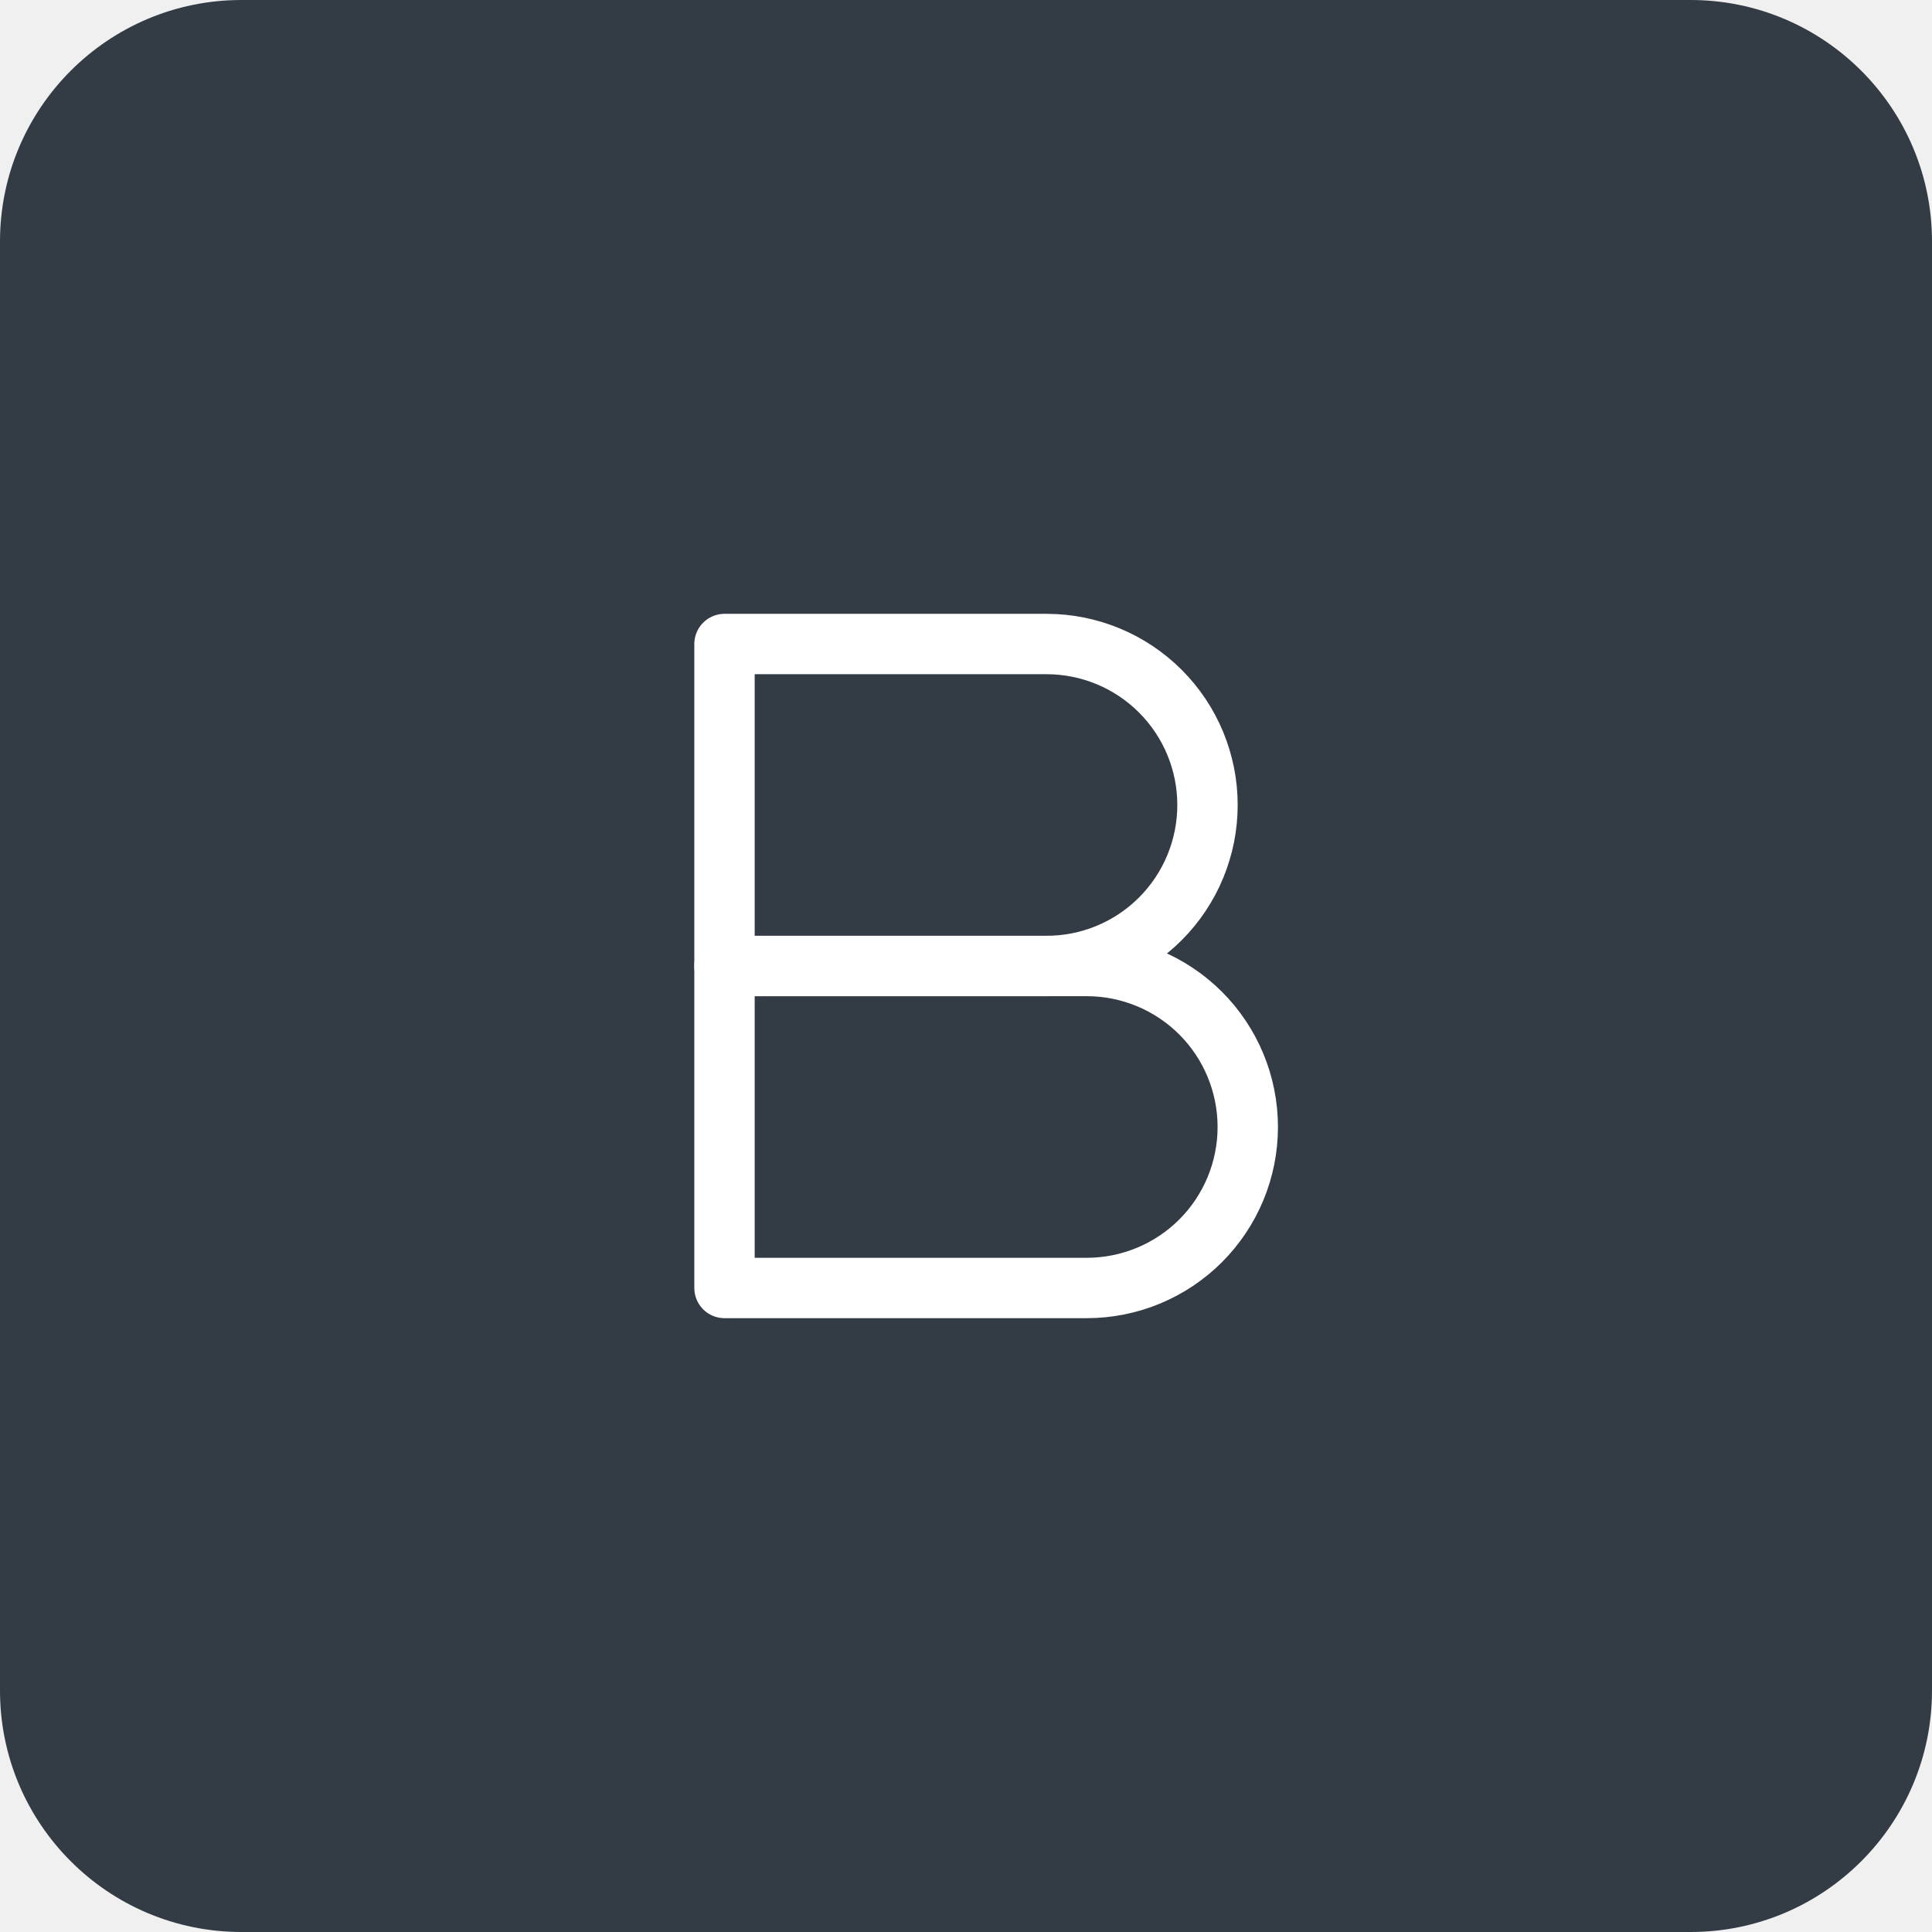
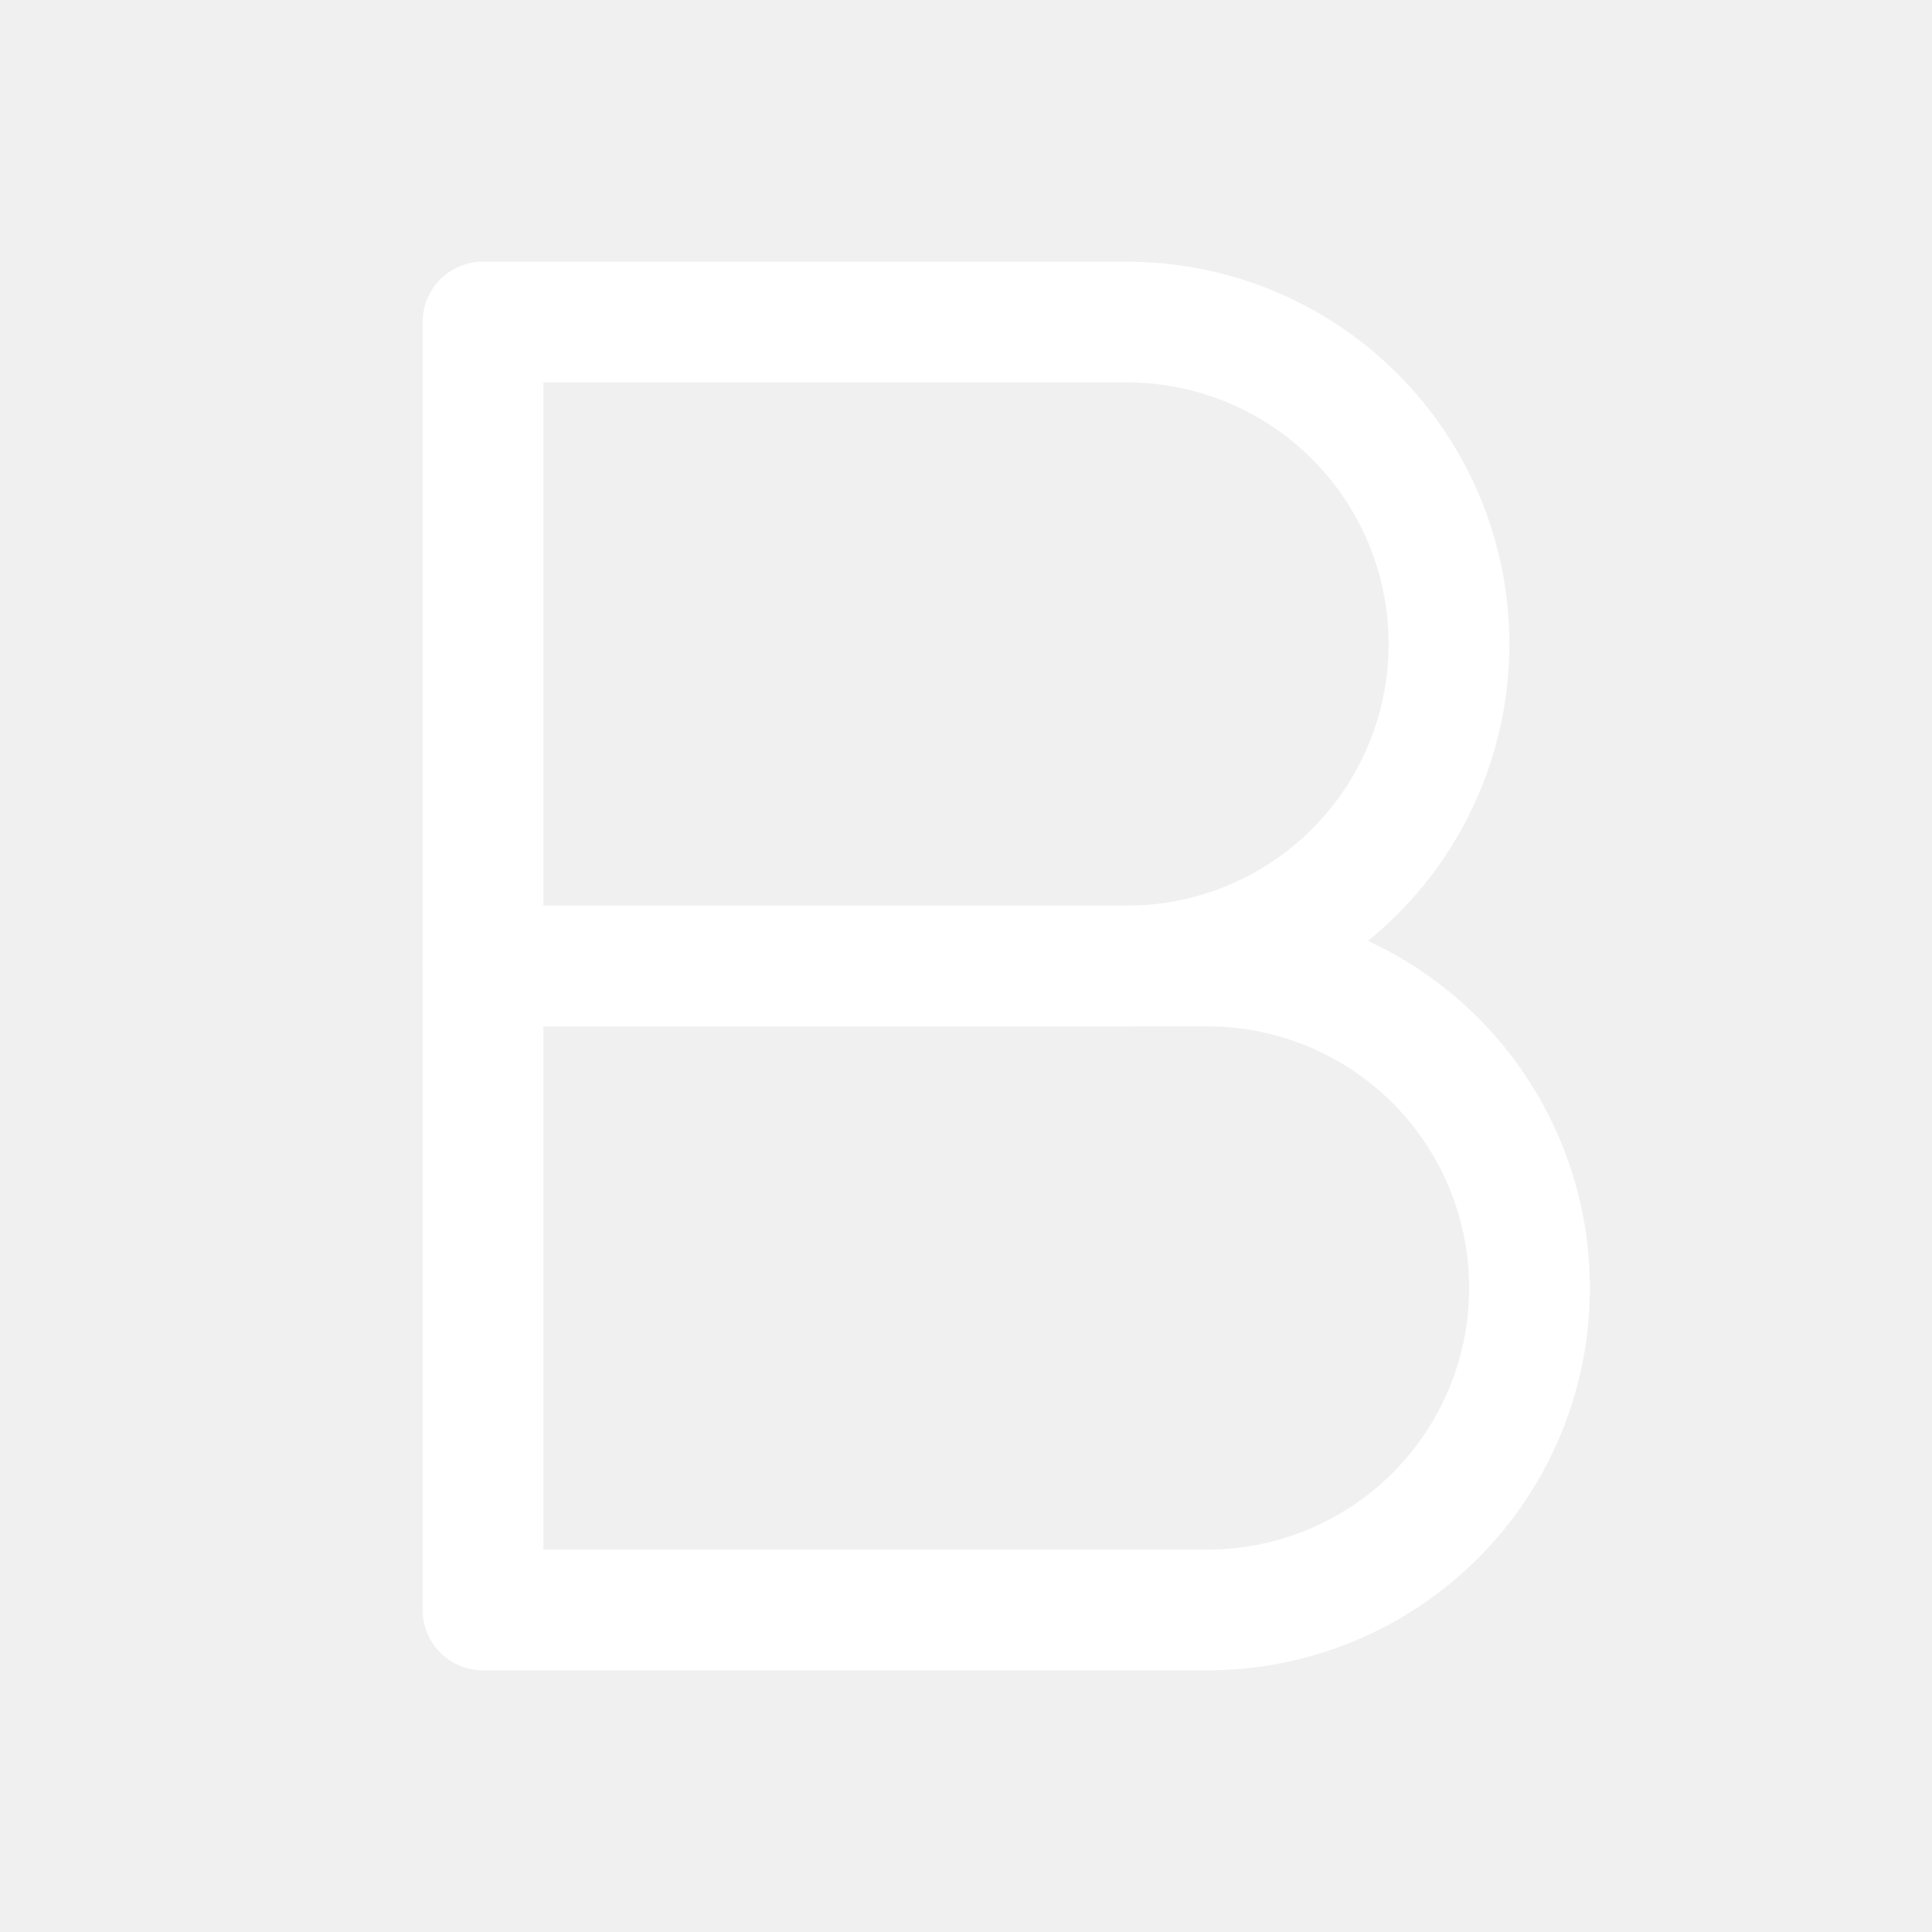
- <svg xmlns="http://www.w3.org/2000/svg" width="32" height="32" viewBox="0 0 32 32" fill="none">
-   <path d="M0 4C0 1.791 1.791 0 4 0H28C30.209 0 32 1.791 32 4V28C32 30.209 30.209 32 28 32H4C1.791 32 0 30.209 0 28V4Z" fill="#333B45" />
-   <path d="M12 10.667H17.333C18.041 10.667 18.719 10.948 19.219 11.448C19.719 11.948 20 12.626 20 13.333C20 14.04 19.719 14.719 19.219 15.219C18.719 15.719 18.041 16 17.333 16H12V10.667Z" stroke="white" stroke-linecap="round" stroke-linejoin="round" />
-   <path d="M12 16H18C18.707 16 19.386 16.281 19.886 16.781C20.386 17.281 20.667 17.959 20.667 18.667C20.667 19.374 20.386 20.052 19.886 20.552C19.386 21.052 18.707 21.333 18 21.333H12V16Z" stroke="white" stroke-linecap="round" stroke-linejoin="round" />
+ <svg xmlns="http://www.w3.org/2000/svg" width="16" height="16" viewBox="0 0 16 16" fill="none">
+   <path d="M4 2.667H9.333C10.041 2.667 10.719 2.948 11.219 3.448C11.719 3.948 12 4.626 12 5.333C12 6.041 11.719 6.719 11.219 7.219C10.719 7.719 10.041 8 9.333 8H4V2.667Z" stroke="white" stroke-linecap="round" stroke-linejoin="round" />
+   <path d="M4 8H10C10.707 8 11.386 8.281 11.886 8.781C12.386 9.281 12.667 9.959 12.667 10.667C12.667 11.374 12.386 12.052 11.886 12.552C11.386 13.052 10.707 13.333 10 13.333H4V8Z" stroke="white" stroke-linecap="round" stroke-linejoin="round" />
</svg>
